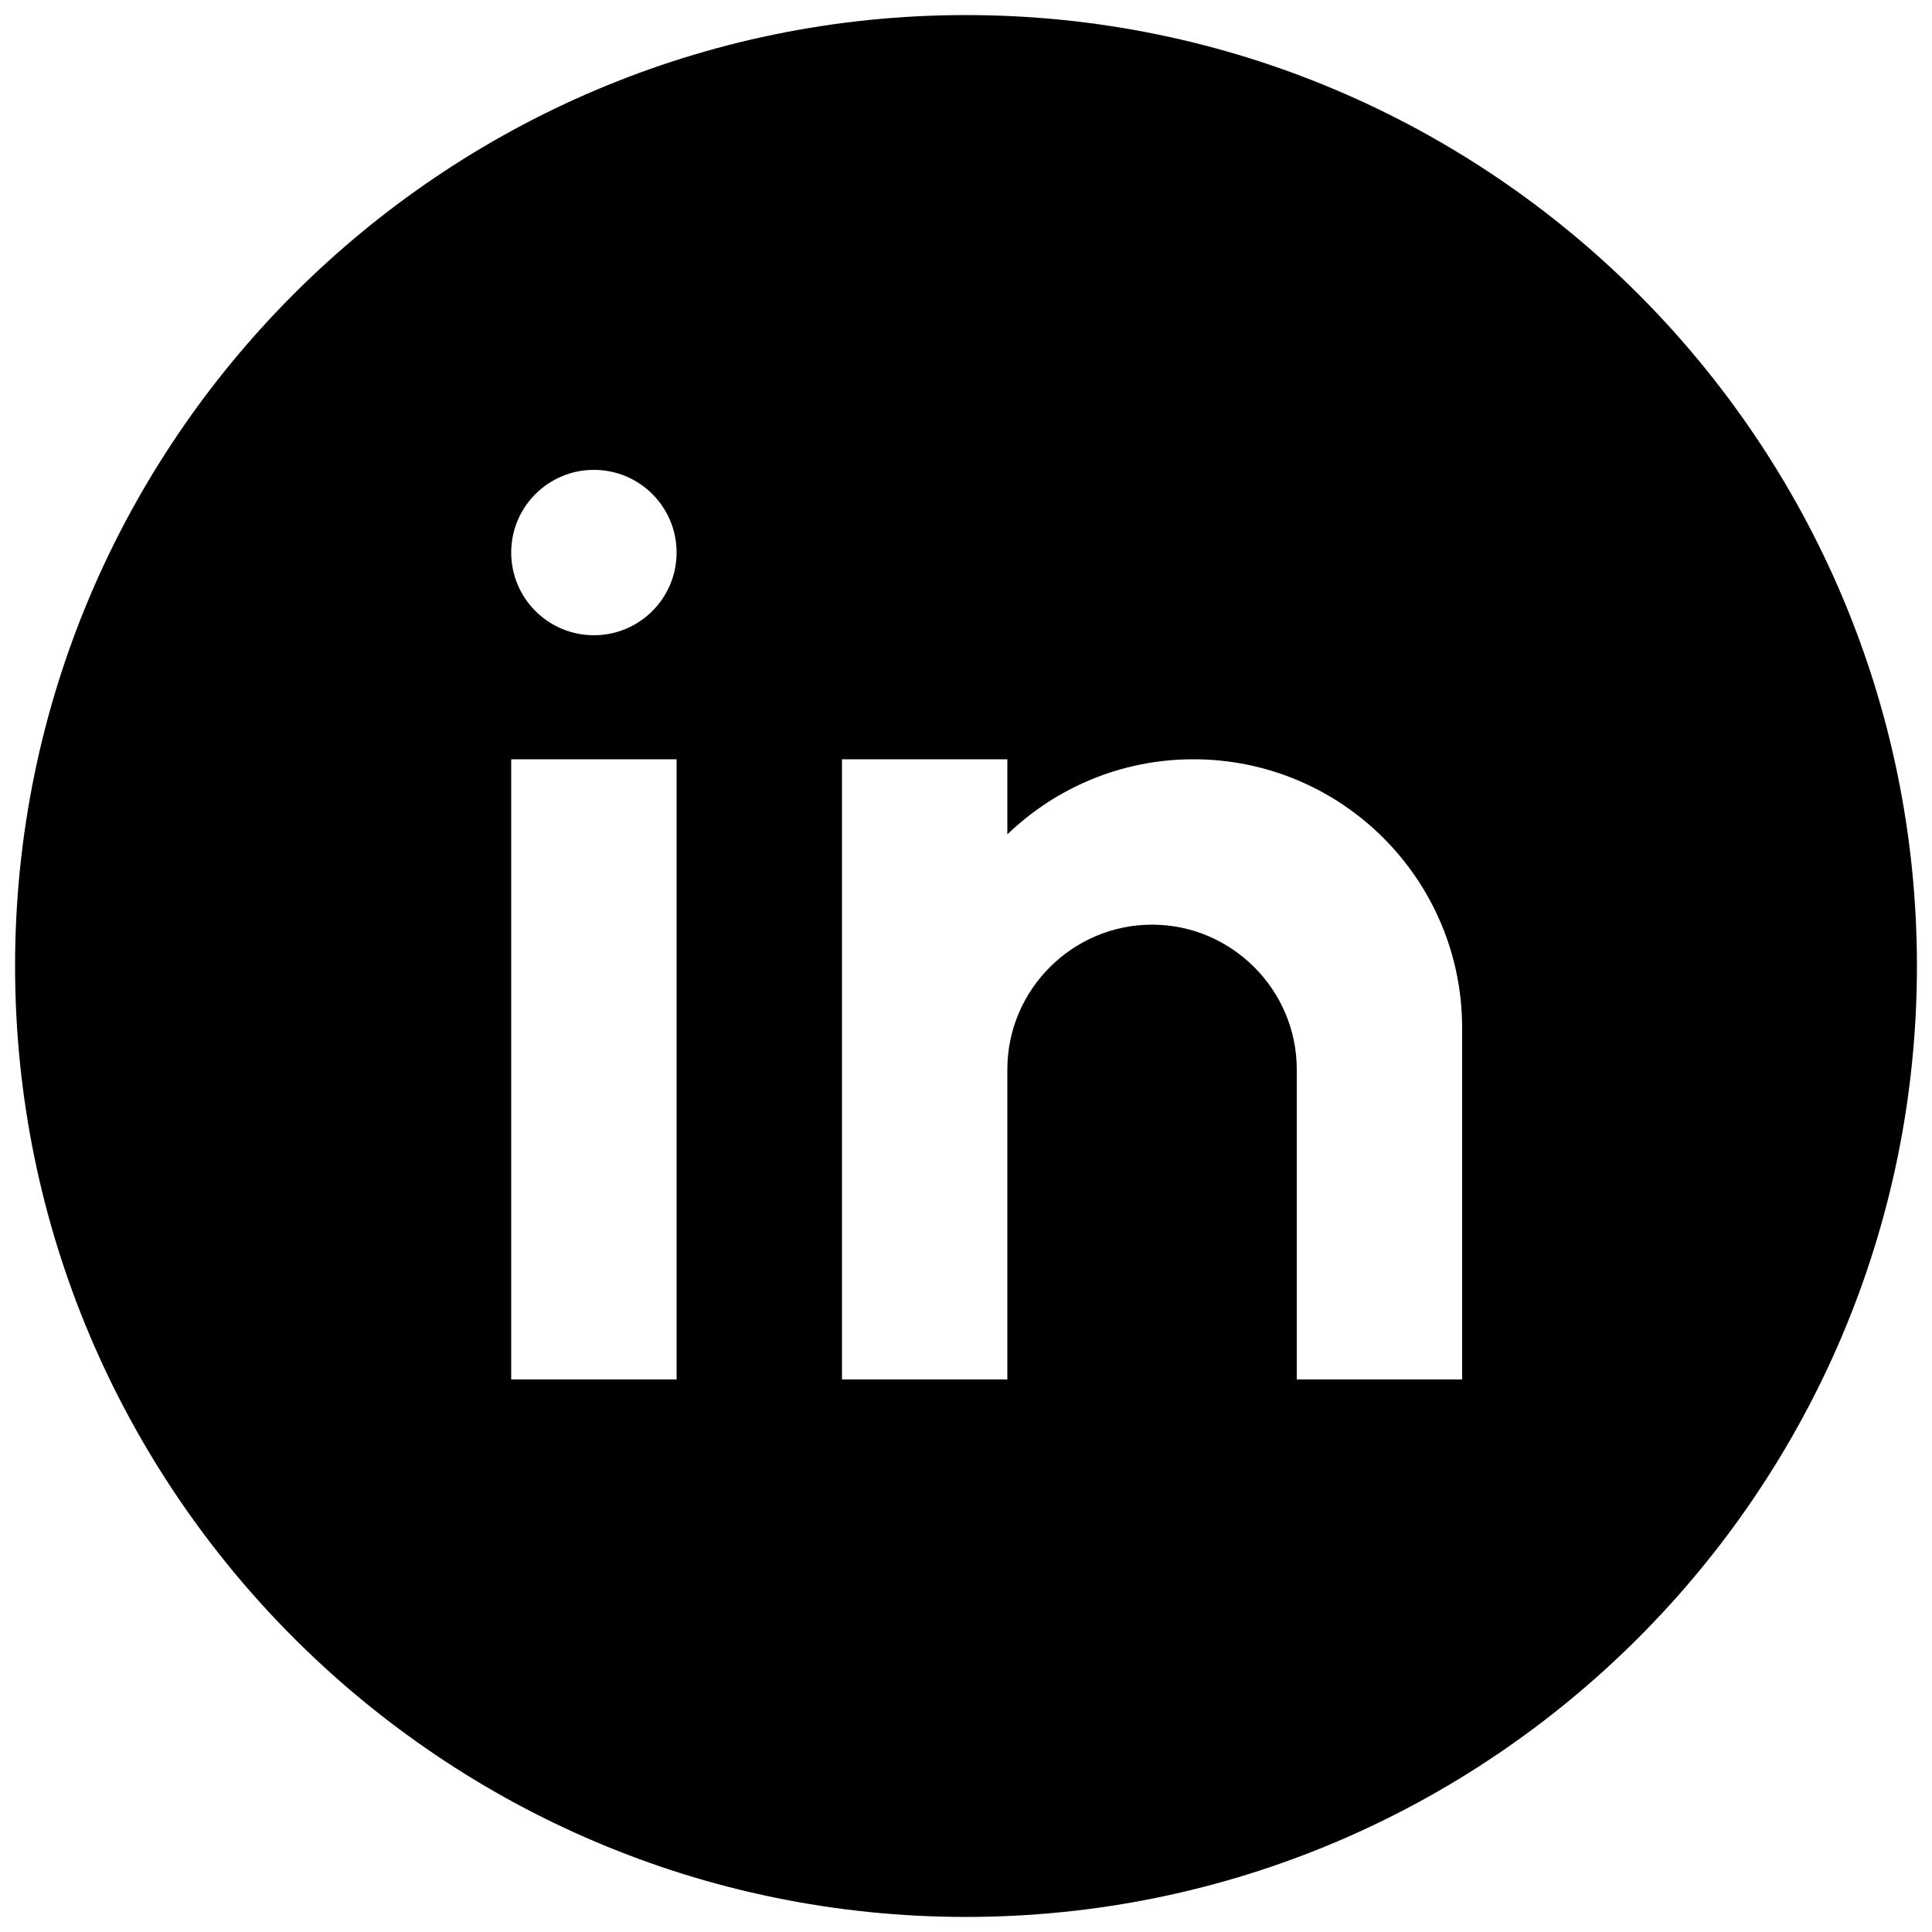
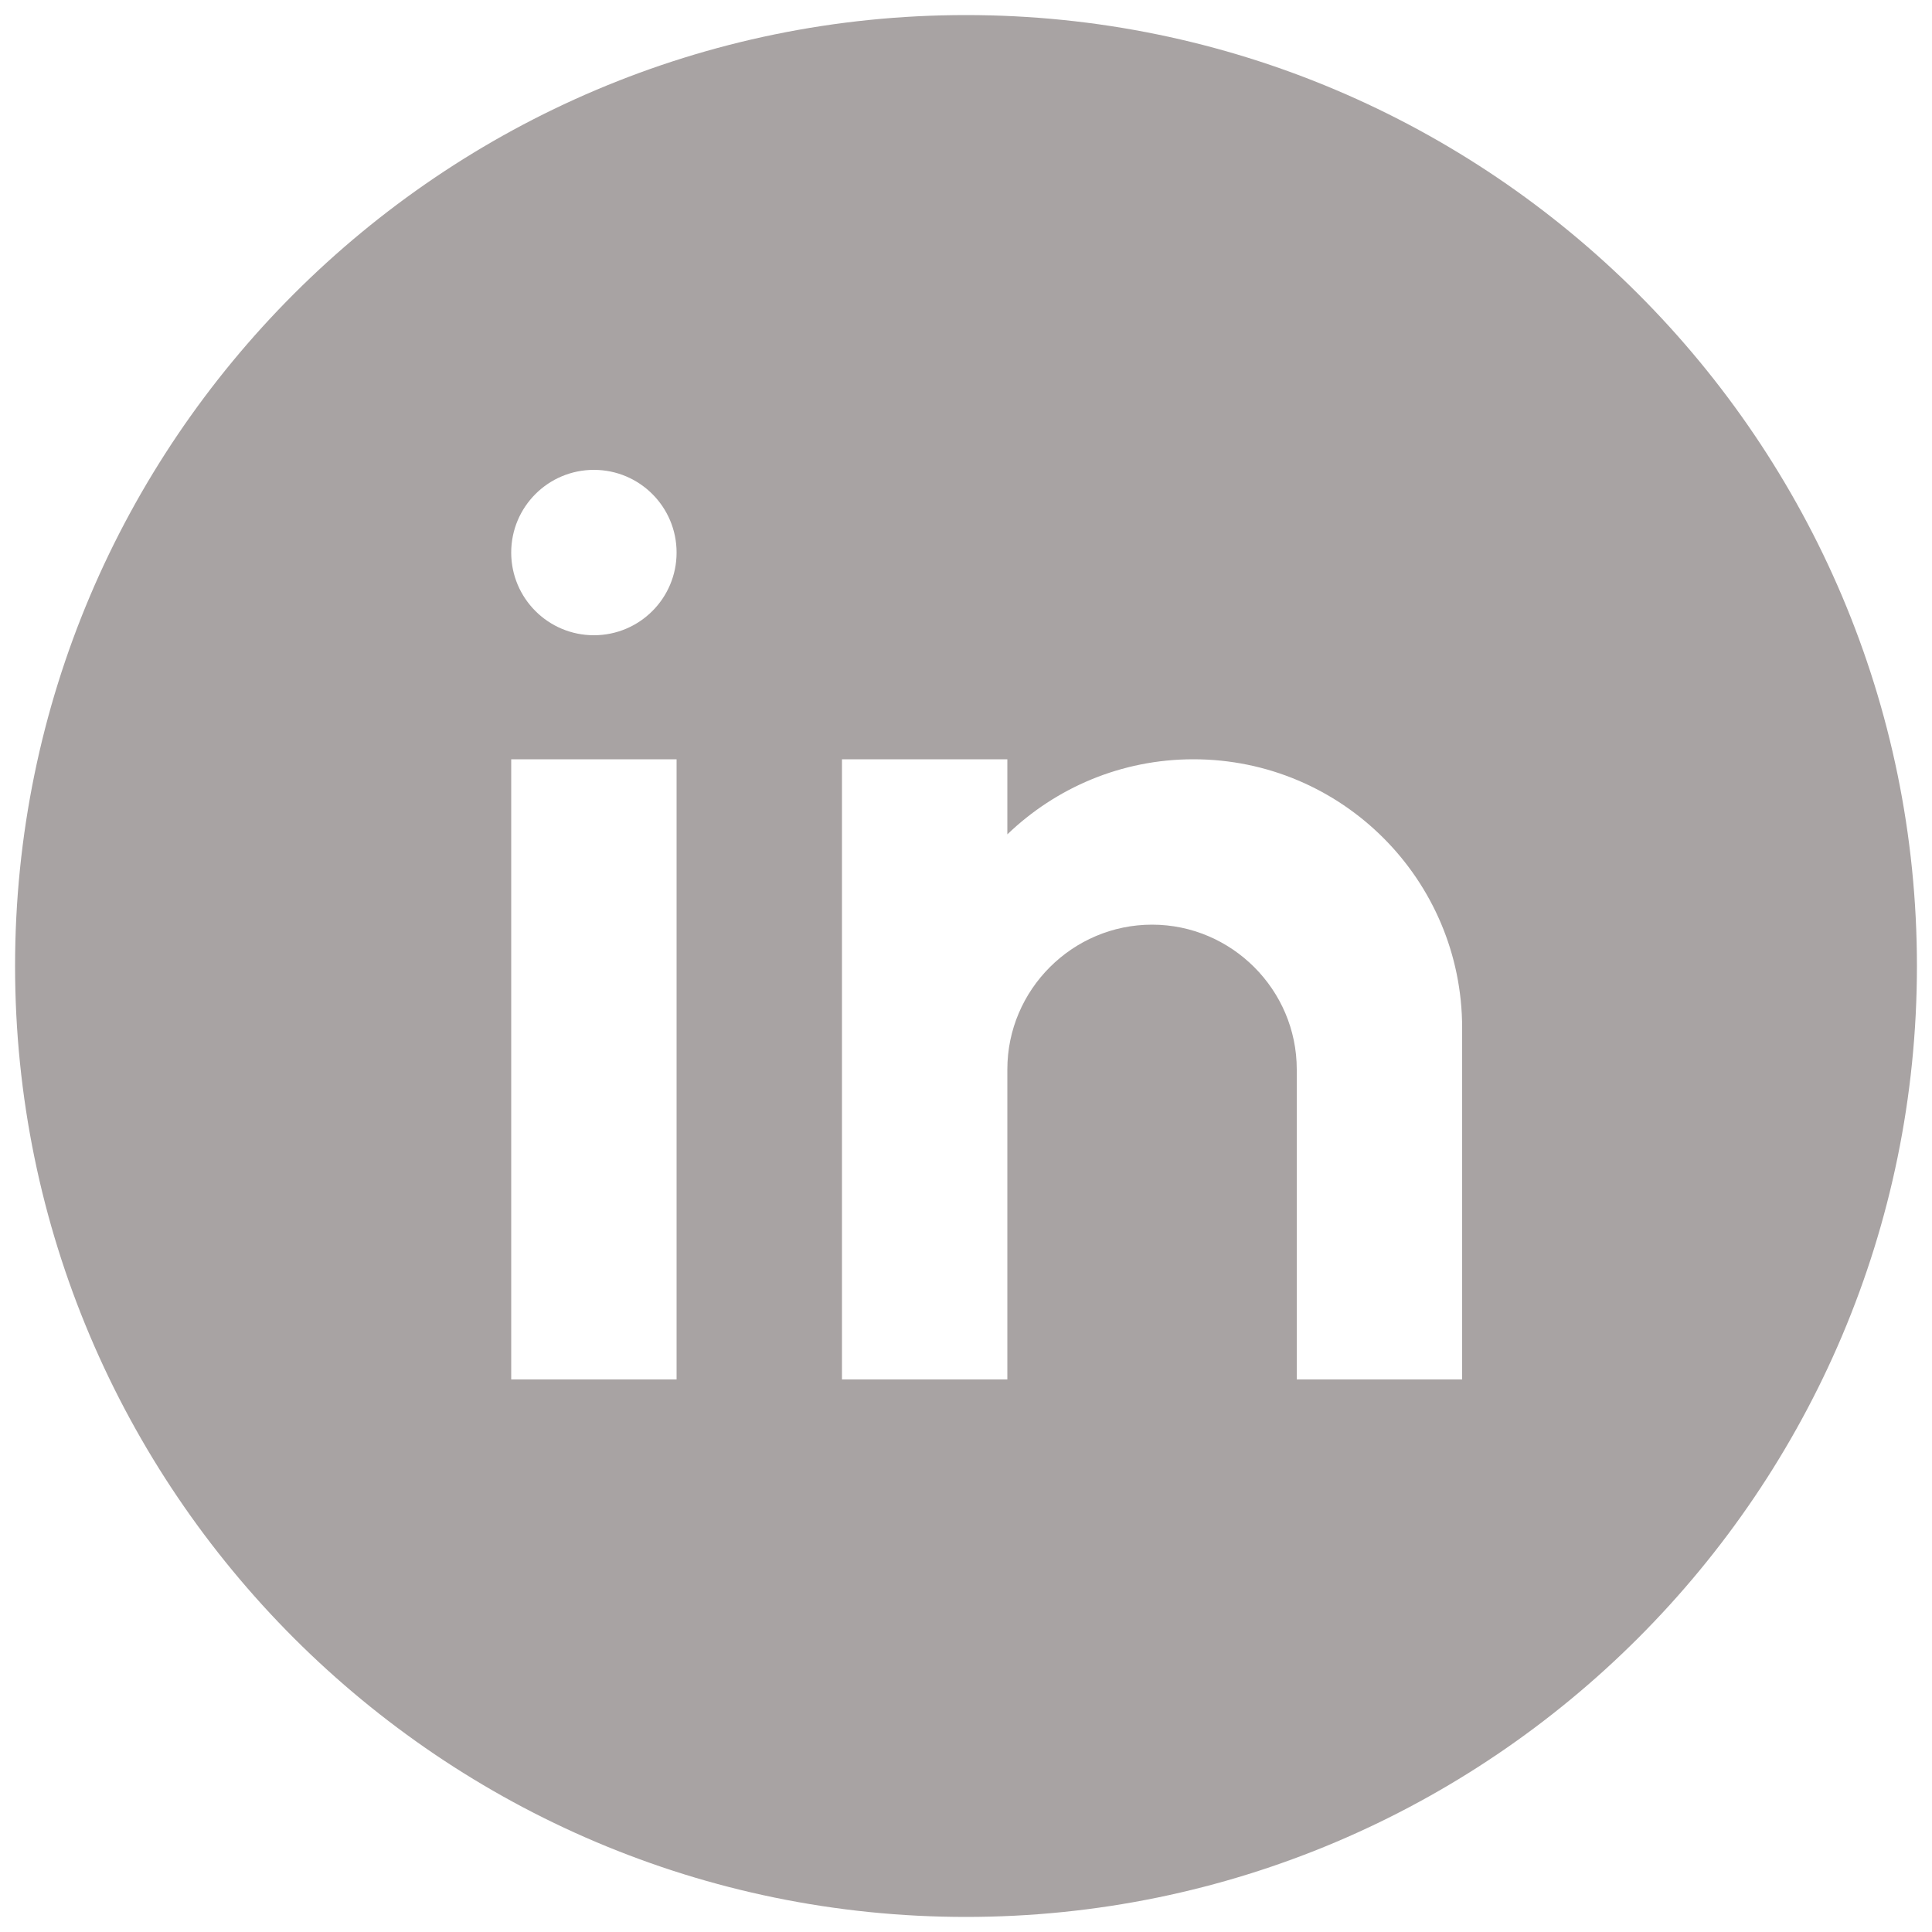
<svg xmlns="http://www.w3.org/2000/svg" x="0px" y="0px" width="40" height="40" viewBox="0,0,256,256" style="fill:#000000;">
  <g transform="translate(-8.96,-8.96) scale(1.07,1.07)">
-     <g fill="#000000" fill-rule="nonzero" stroke="none" stroke-width="1" stroke-linecap="butt" stroke-linejoin="miter" stroke-miterlimit="10" stroke-dasharray="" stroke-dashoffset="0" font-family="none" font-weight="none" font-size="none" text-anchor="none" style="mix-blend-mode: normal">
+     <g fill="#a8a3a3" fill-rule="nonzero" stroke="none" stroke-width="1" stroke-linecap="butt" stroke-linejoin="miter" stroke-miterlimit="10" stroke-dasharray="" stroke-dashoffset="0" font-family="none" font-weight="none" font-size="none" text-anchor="none" style="mix-blend-mode: normal">
      <g transform="scale(5.12,5.12)">
        <path d="M25,2c-12.682,0 -23,10.317 -23,23c0,12.683 10.318,23 23,23c12.682,0 23,-10.317 23,-23c0,-12.683 -10.318,-23 -23,-23zM18,35h-4v-15h4zM16,17c-1.105,0 -2,-0.895 -2,-2c0,-1.105 0.895,-2 2,-2c1.105,0 2,0.895 2,2c0,1.105 -0.895,2 -2,2zM37,35h-4v-5v-2.5c0,-1.925 -1.575,-3.5 -3.5,-3.5c-1.925,0 -3.5,1.575 -3.5,3.5v7.5h-4v-15h4v1.816c1.168,-1.122 2.752,-1.816 4.5,-1.816c3.59,0 6.5,2.91 6.5,6.5z" />
      </g>
    </g>
  </g>
</svg>
